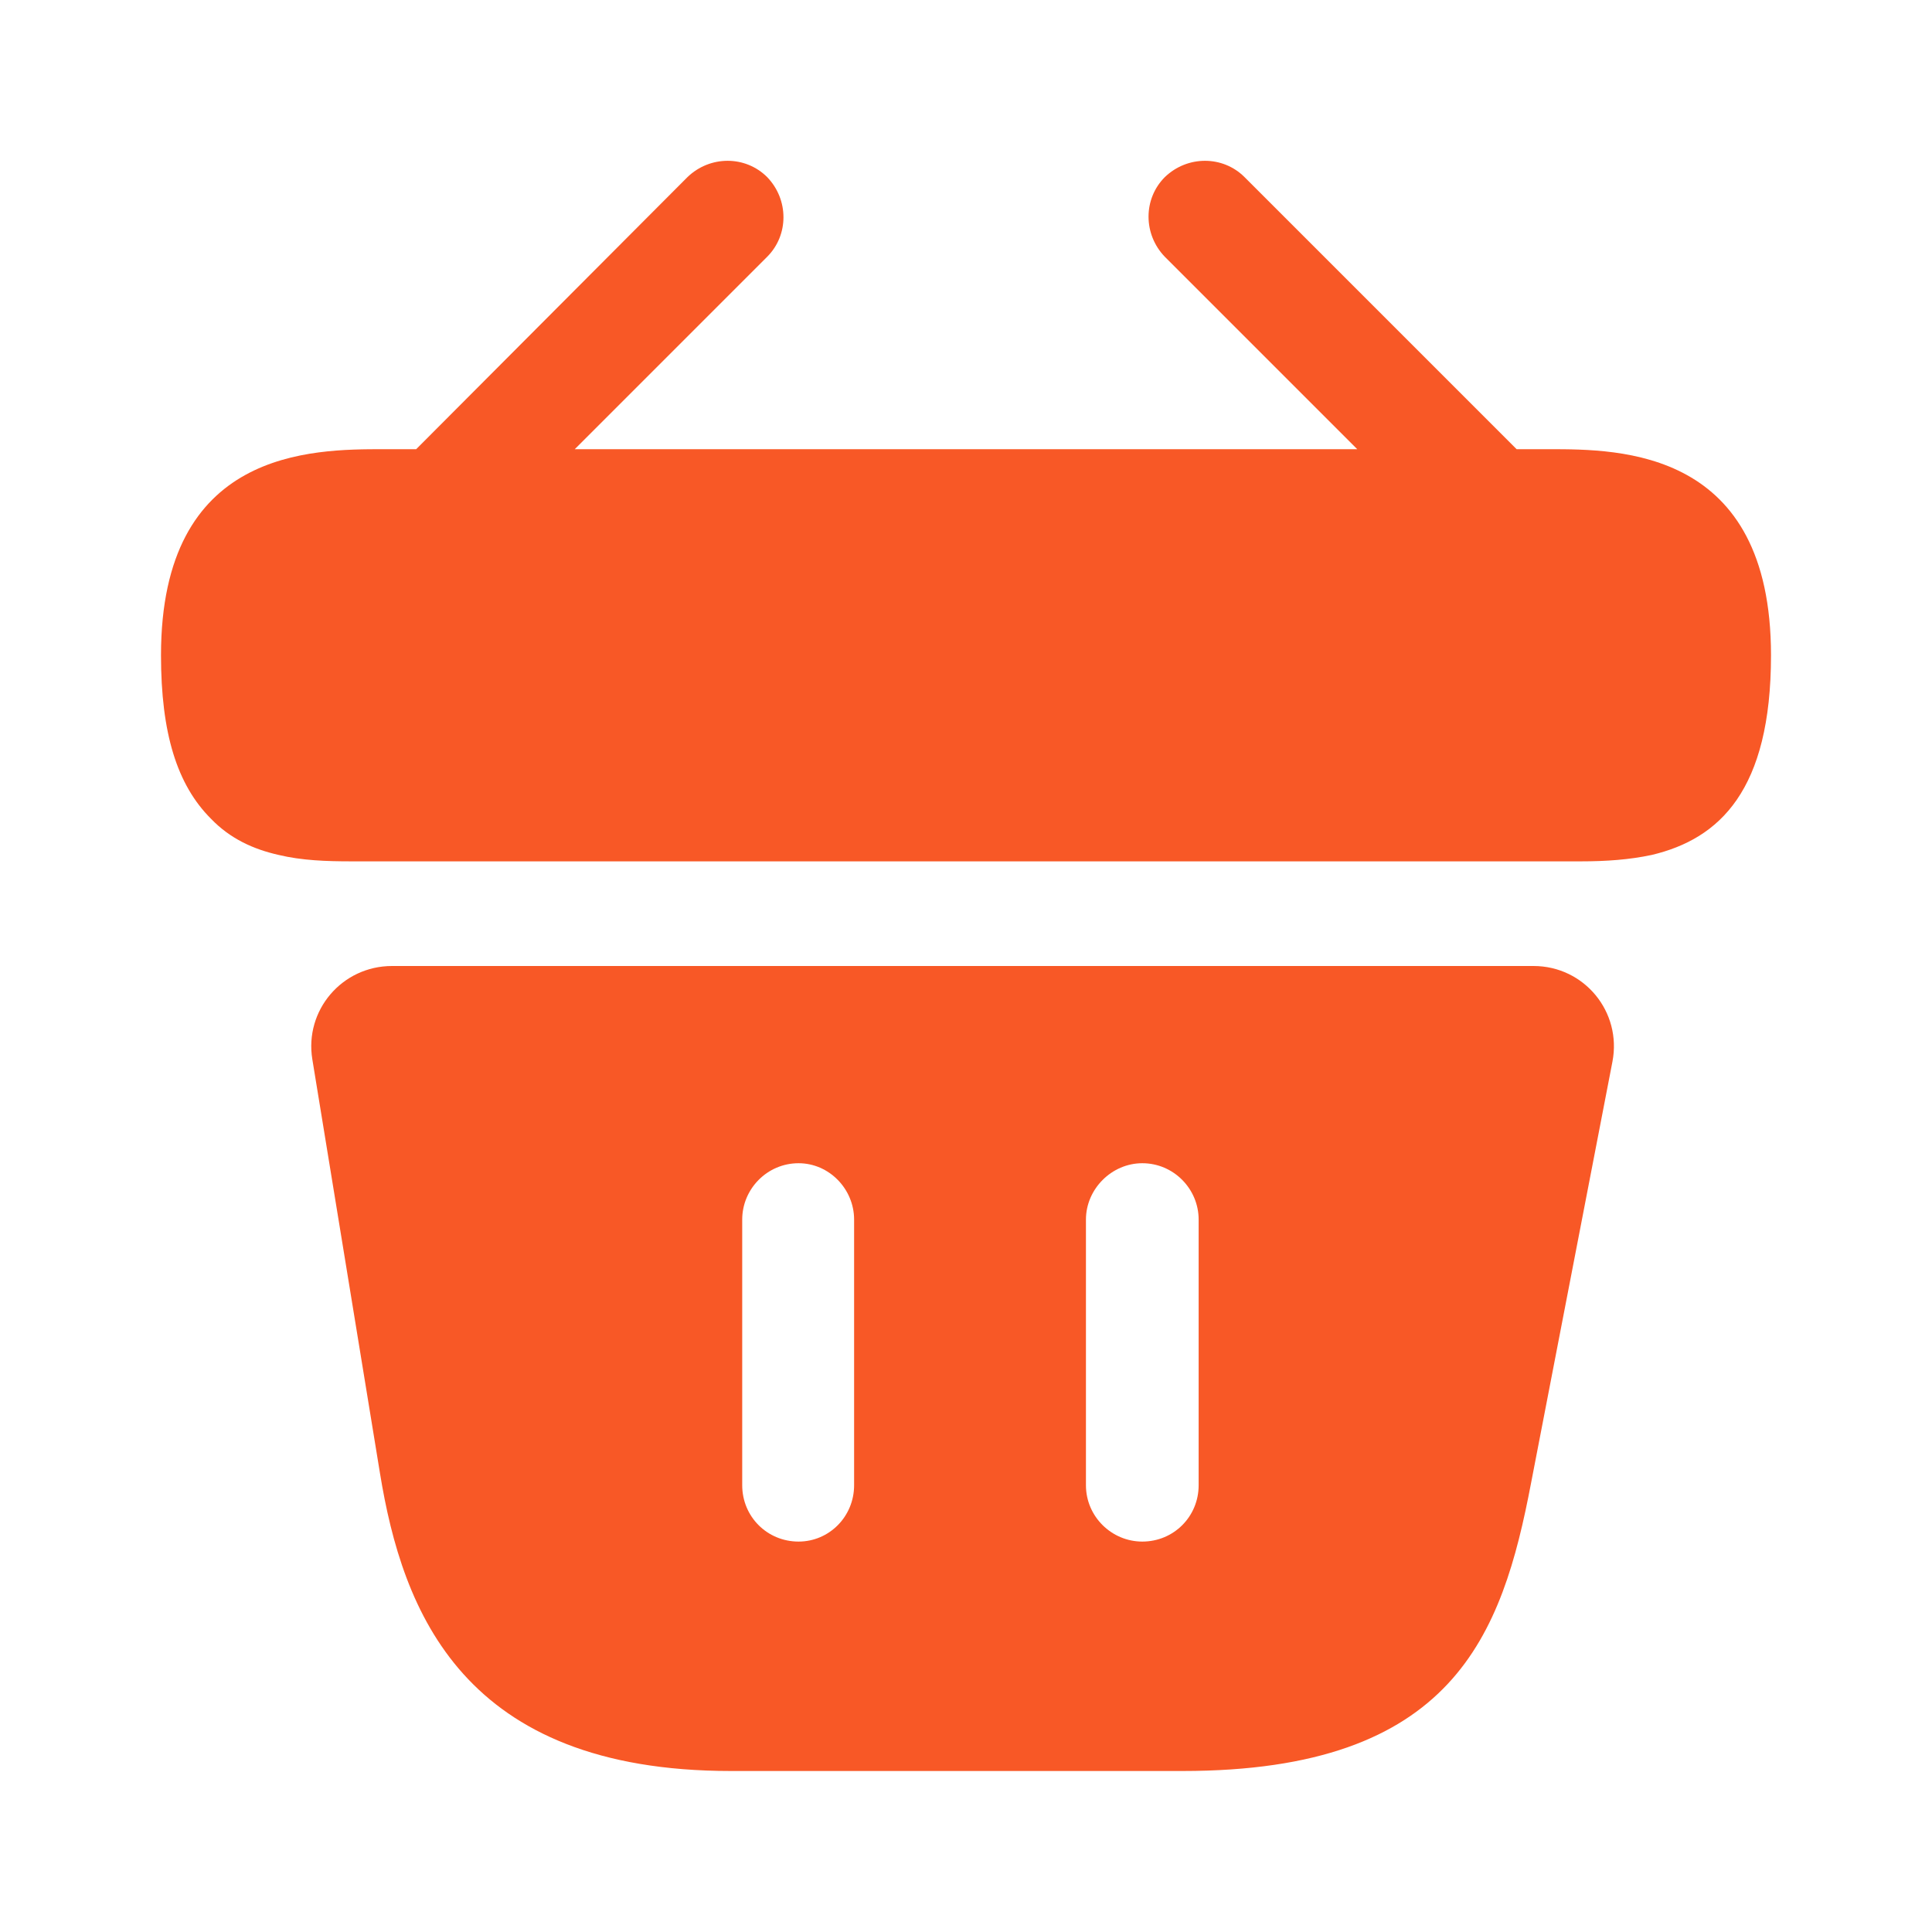
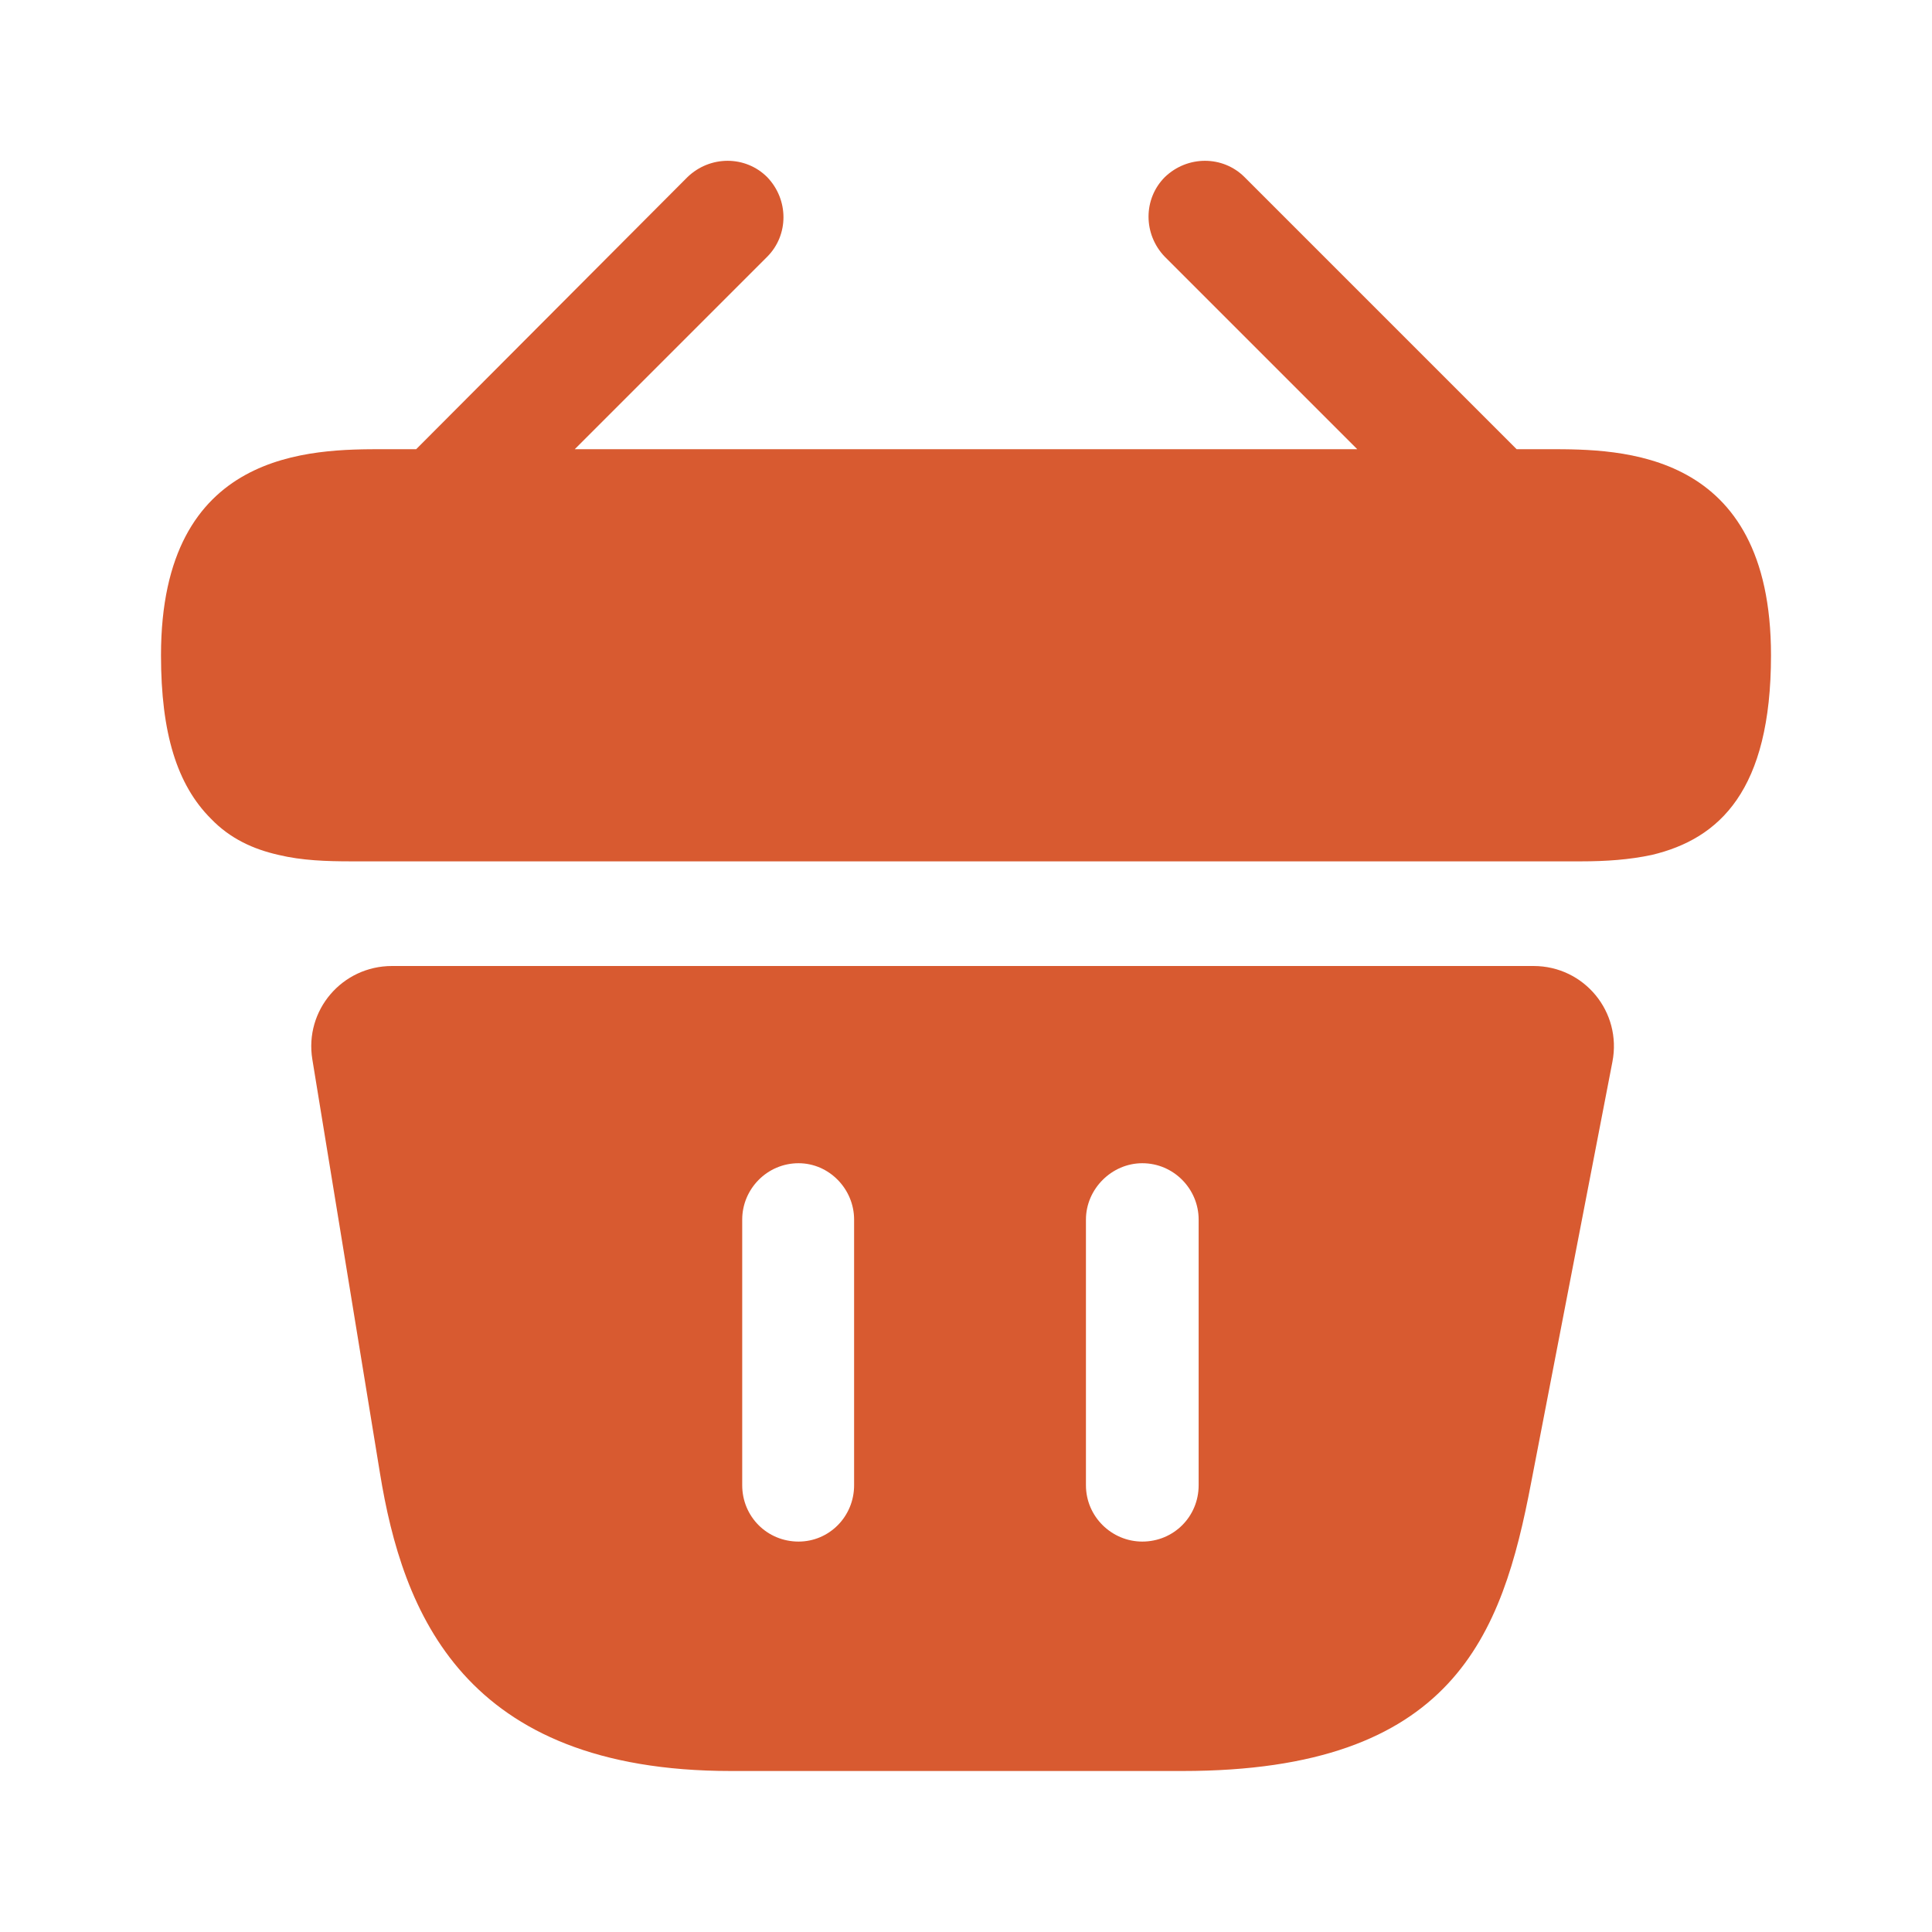
<svg xmlns="http://www.w3.org/2000/svg" width="24" height="24" viewBox="0 0 24 24" fill="none">
-   <path d="M19.24 5.58H18.84L15.46 2.2C15.19 1.93 14.75 1.93 14.47 2.2C14.2 2.47 14.2 2.91 14.47 3.19L16.86 5.58H7.14L9.53 3.19C9.8 2.92 9.8 2.48 9.53 2.2C9.26 1.93 8.82 1.93 8.54 2.2L5.17 5.58H4.77C3.87 5.58 2 5.58 2 8.14C2 9.11 2.2 9.75 2.62 10.17C2.86 10.42 3.15 10.55 3.46 10.62C3.75 10.69 4.06 10.7 4.36 10.7H19.64C19.95 10.7 20.24 10.68 20.52 10.62C21.36 10.42 22 9.82 22 8.14C22 5.58 20.13 5.58 19.24 5.58Z" fill="#F85826" />
-   <path d="M19.05 12H4.87C4.25 12 3.78 12.55 3.88 13.16L4.72 18.3C5 20.02 5.75 22 9.08 22H14.69C18.06 22 18.66 20.31 19.02 18.42L20.03 13.19C20.15 12.57 19.68 12 19.05 12ZM10.61 18.45C10.61 18.84 10.3 19.15 9.92 19.15C9.53 19.15 9.22 18.84 9.22 18.45V15.15C9.22 14.77 9.53 14.45 9.92 14.45C10.3 14.45 10.61 14.77 10.61 15.15V18.45ZM14.89 18.45C14.89 18.84 14.58 19.15 14.19 19.15C13.81 19.15 13.49 18.84 13.49 18.45V15.15C13.49 14.77 13.81 14.45 14.19 14.45C14.58 14.45 14.89 14.77 14.89 15.15V18.45Z" fill="#F85826" />
+   <path d="M19.24 5.58H18.84L15.46 2.2C15.19 1.93 14.75 1.93 14.47 2.2C14.2 2.47 14.2 2.91 14.47 3.19L16.86 5.58H7.14L9.53 3.19C9.8 2.92 9.8 2.48 9.53 2.2C9.26 1.93 8.82 1.93 8.54 2.2L5.17 5.58H4.77C3.87 5.58 2 5.58 2 8.14C2 9.11 2.2 9.75 2.62 10.17C2.86 10.42 3.15 10.55 3.46 10.62C3.75 10.69 4.06 10.7 4.36 10.7H19.64C19.95 10.7 20.24 10.68 20.52 10.62C21.36 10.42 22 9.82 22 8.14C22 5.58 20.13 5.58 19.24 5.58Z" fill="#D85A30" />
+   <path d="M19.05 12H4.87C4.25 12 3.78 12.55 3.88 13.16L4.72 18.3C5 20.02 5.75 22 9.08 22H14.69C18.06 22 18.66 20.31 19.02 18.42L20.03 13.19C20.15 12.57 19.68 12 19.05 12ZM10.61 18.45C10.61 18.84 10.3 19.15 9.92 19.15C9.53 19.15 9.22 18.84 9.22 18.45V15.15C9.22 14.77 9.53 14.45 9.92 14.45C10.3 14.45 10.61 14.77 10.61 15.15V18.45ZM14.89 18.45C14.89 18.84 14.58 19.15 14.19 19.15C13.81 19.15 13.49 18.84 13.49 18.45V15.15C13.49 14.77 13.81 14.45 14.19 14.45C14.58 14.45 14.89 14.77 14.89 15.15V18.45Z" fill="#D85A30" />
</svg>
